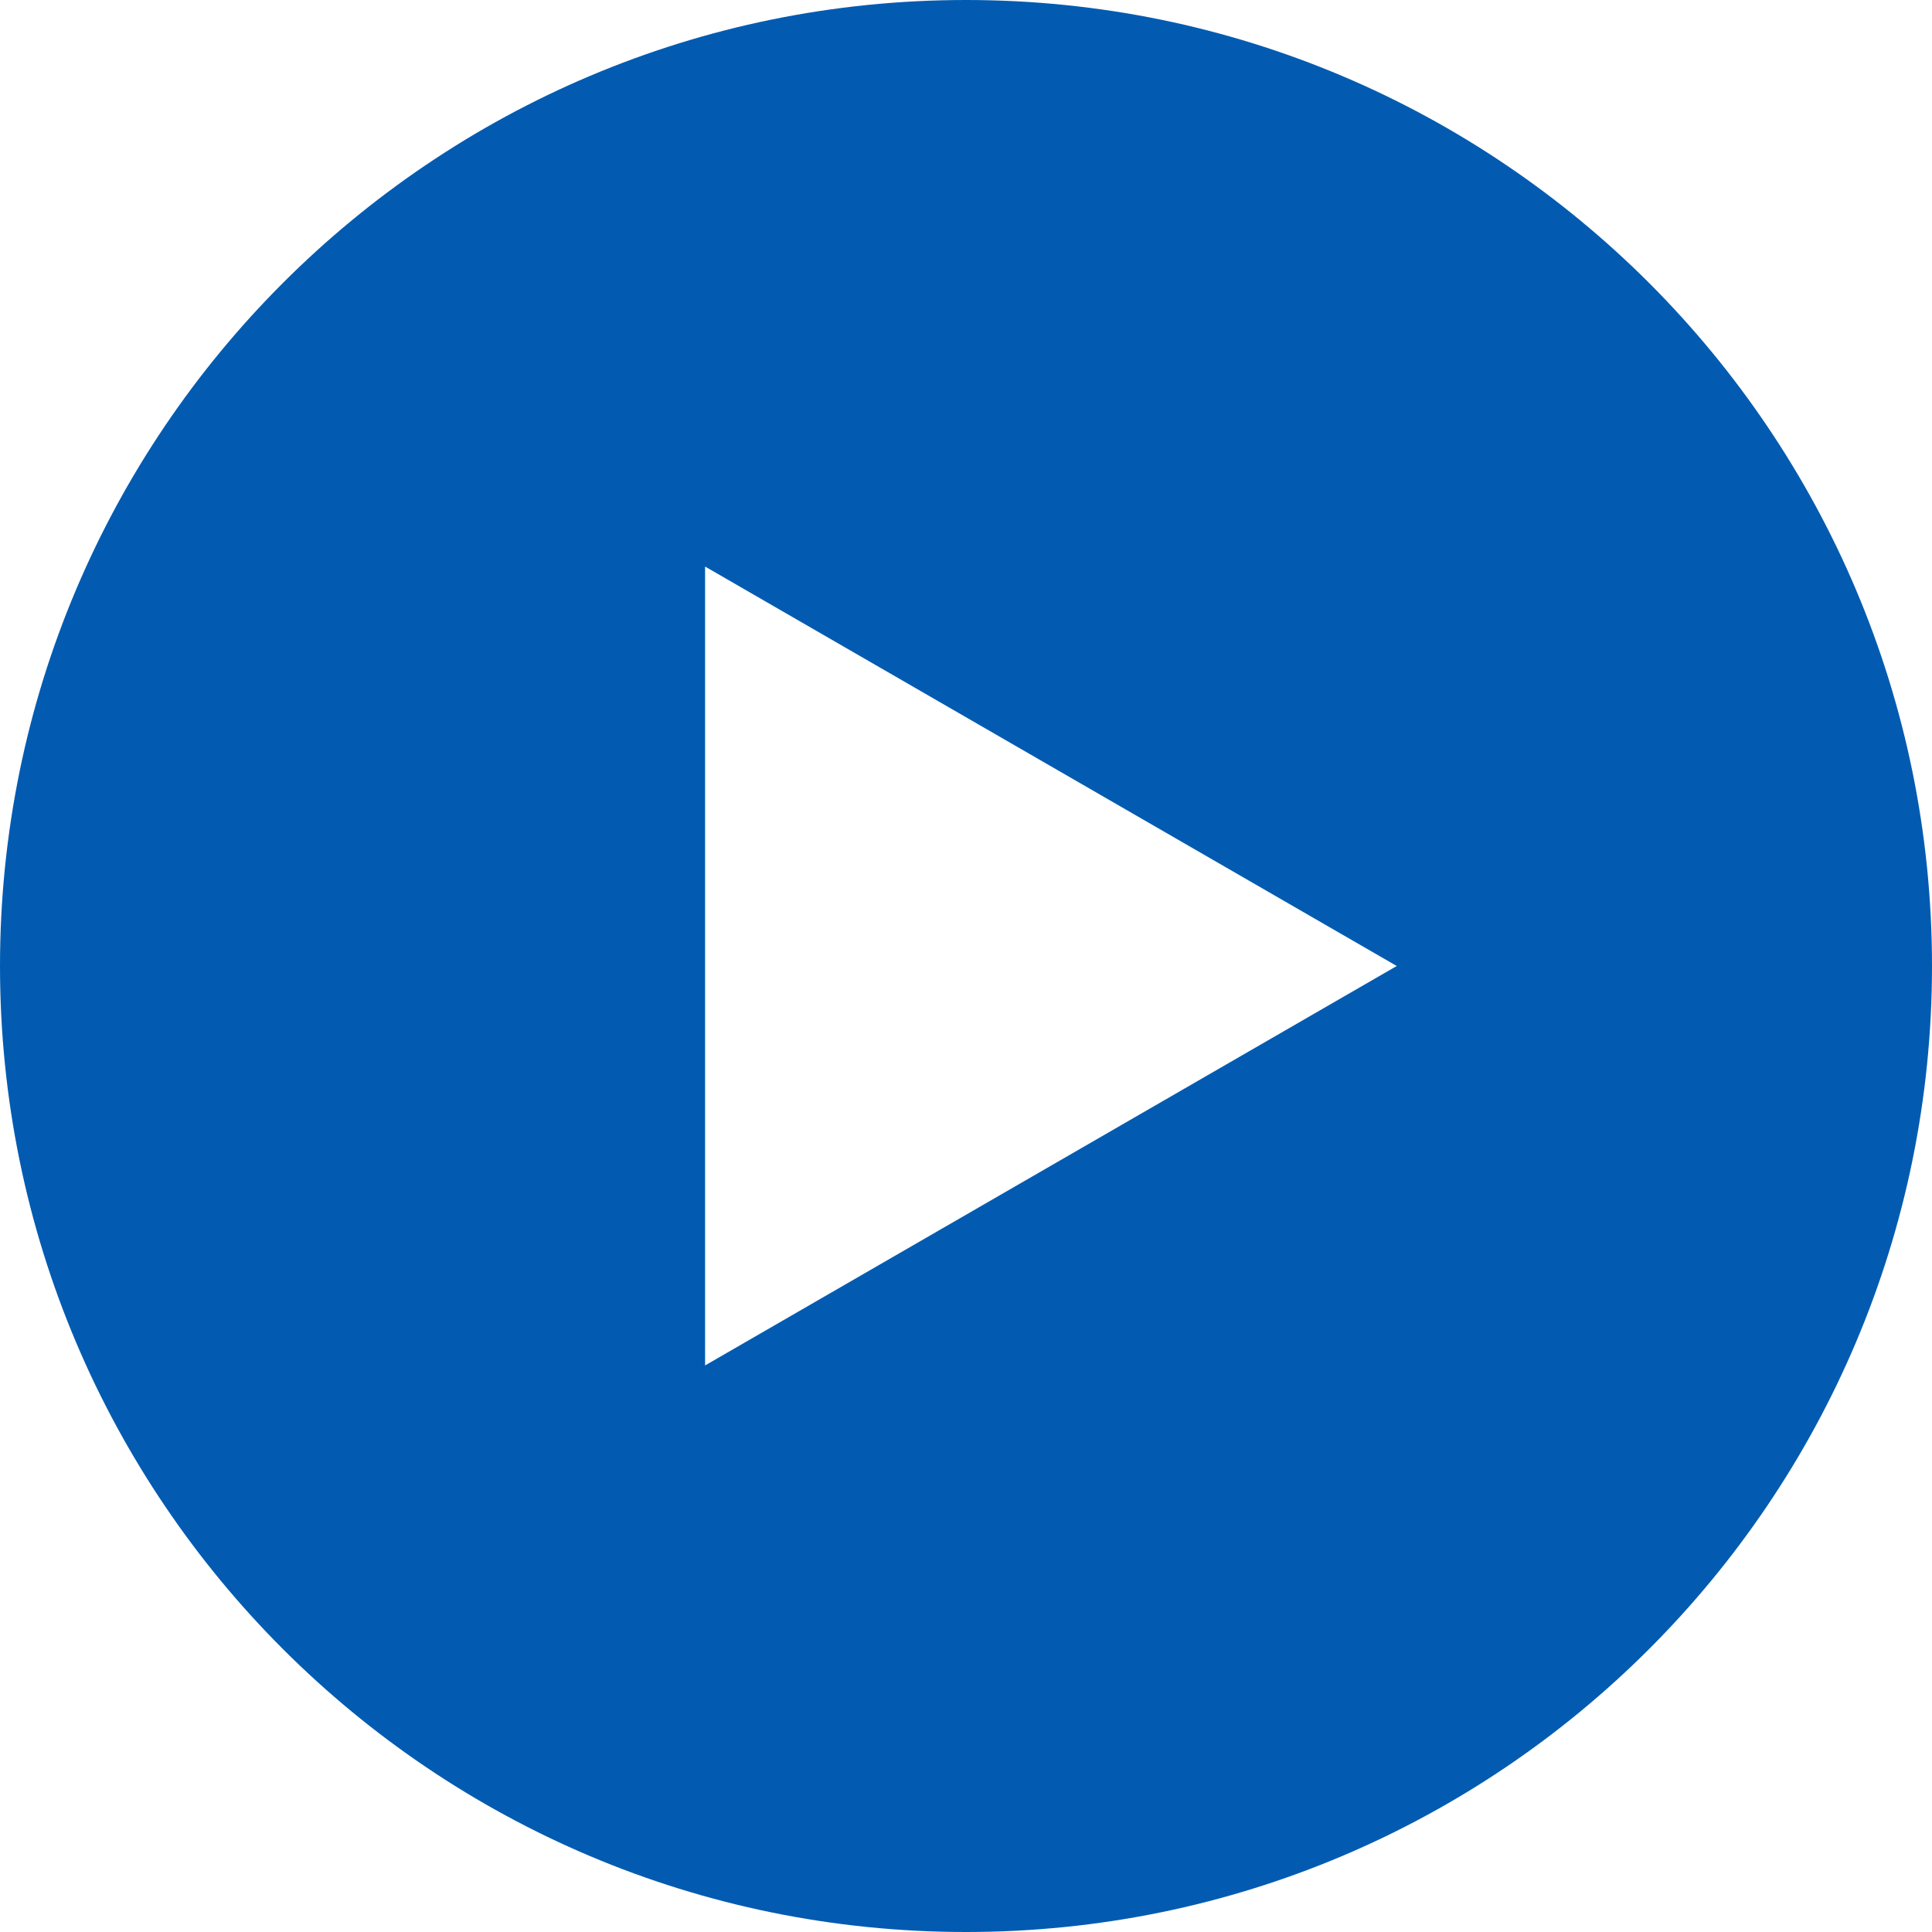
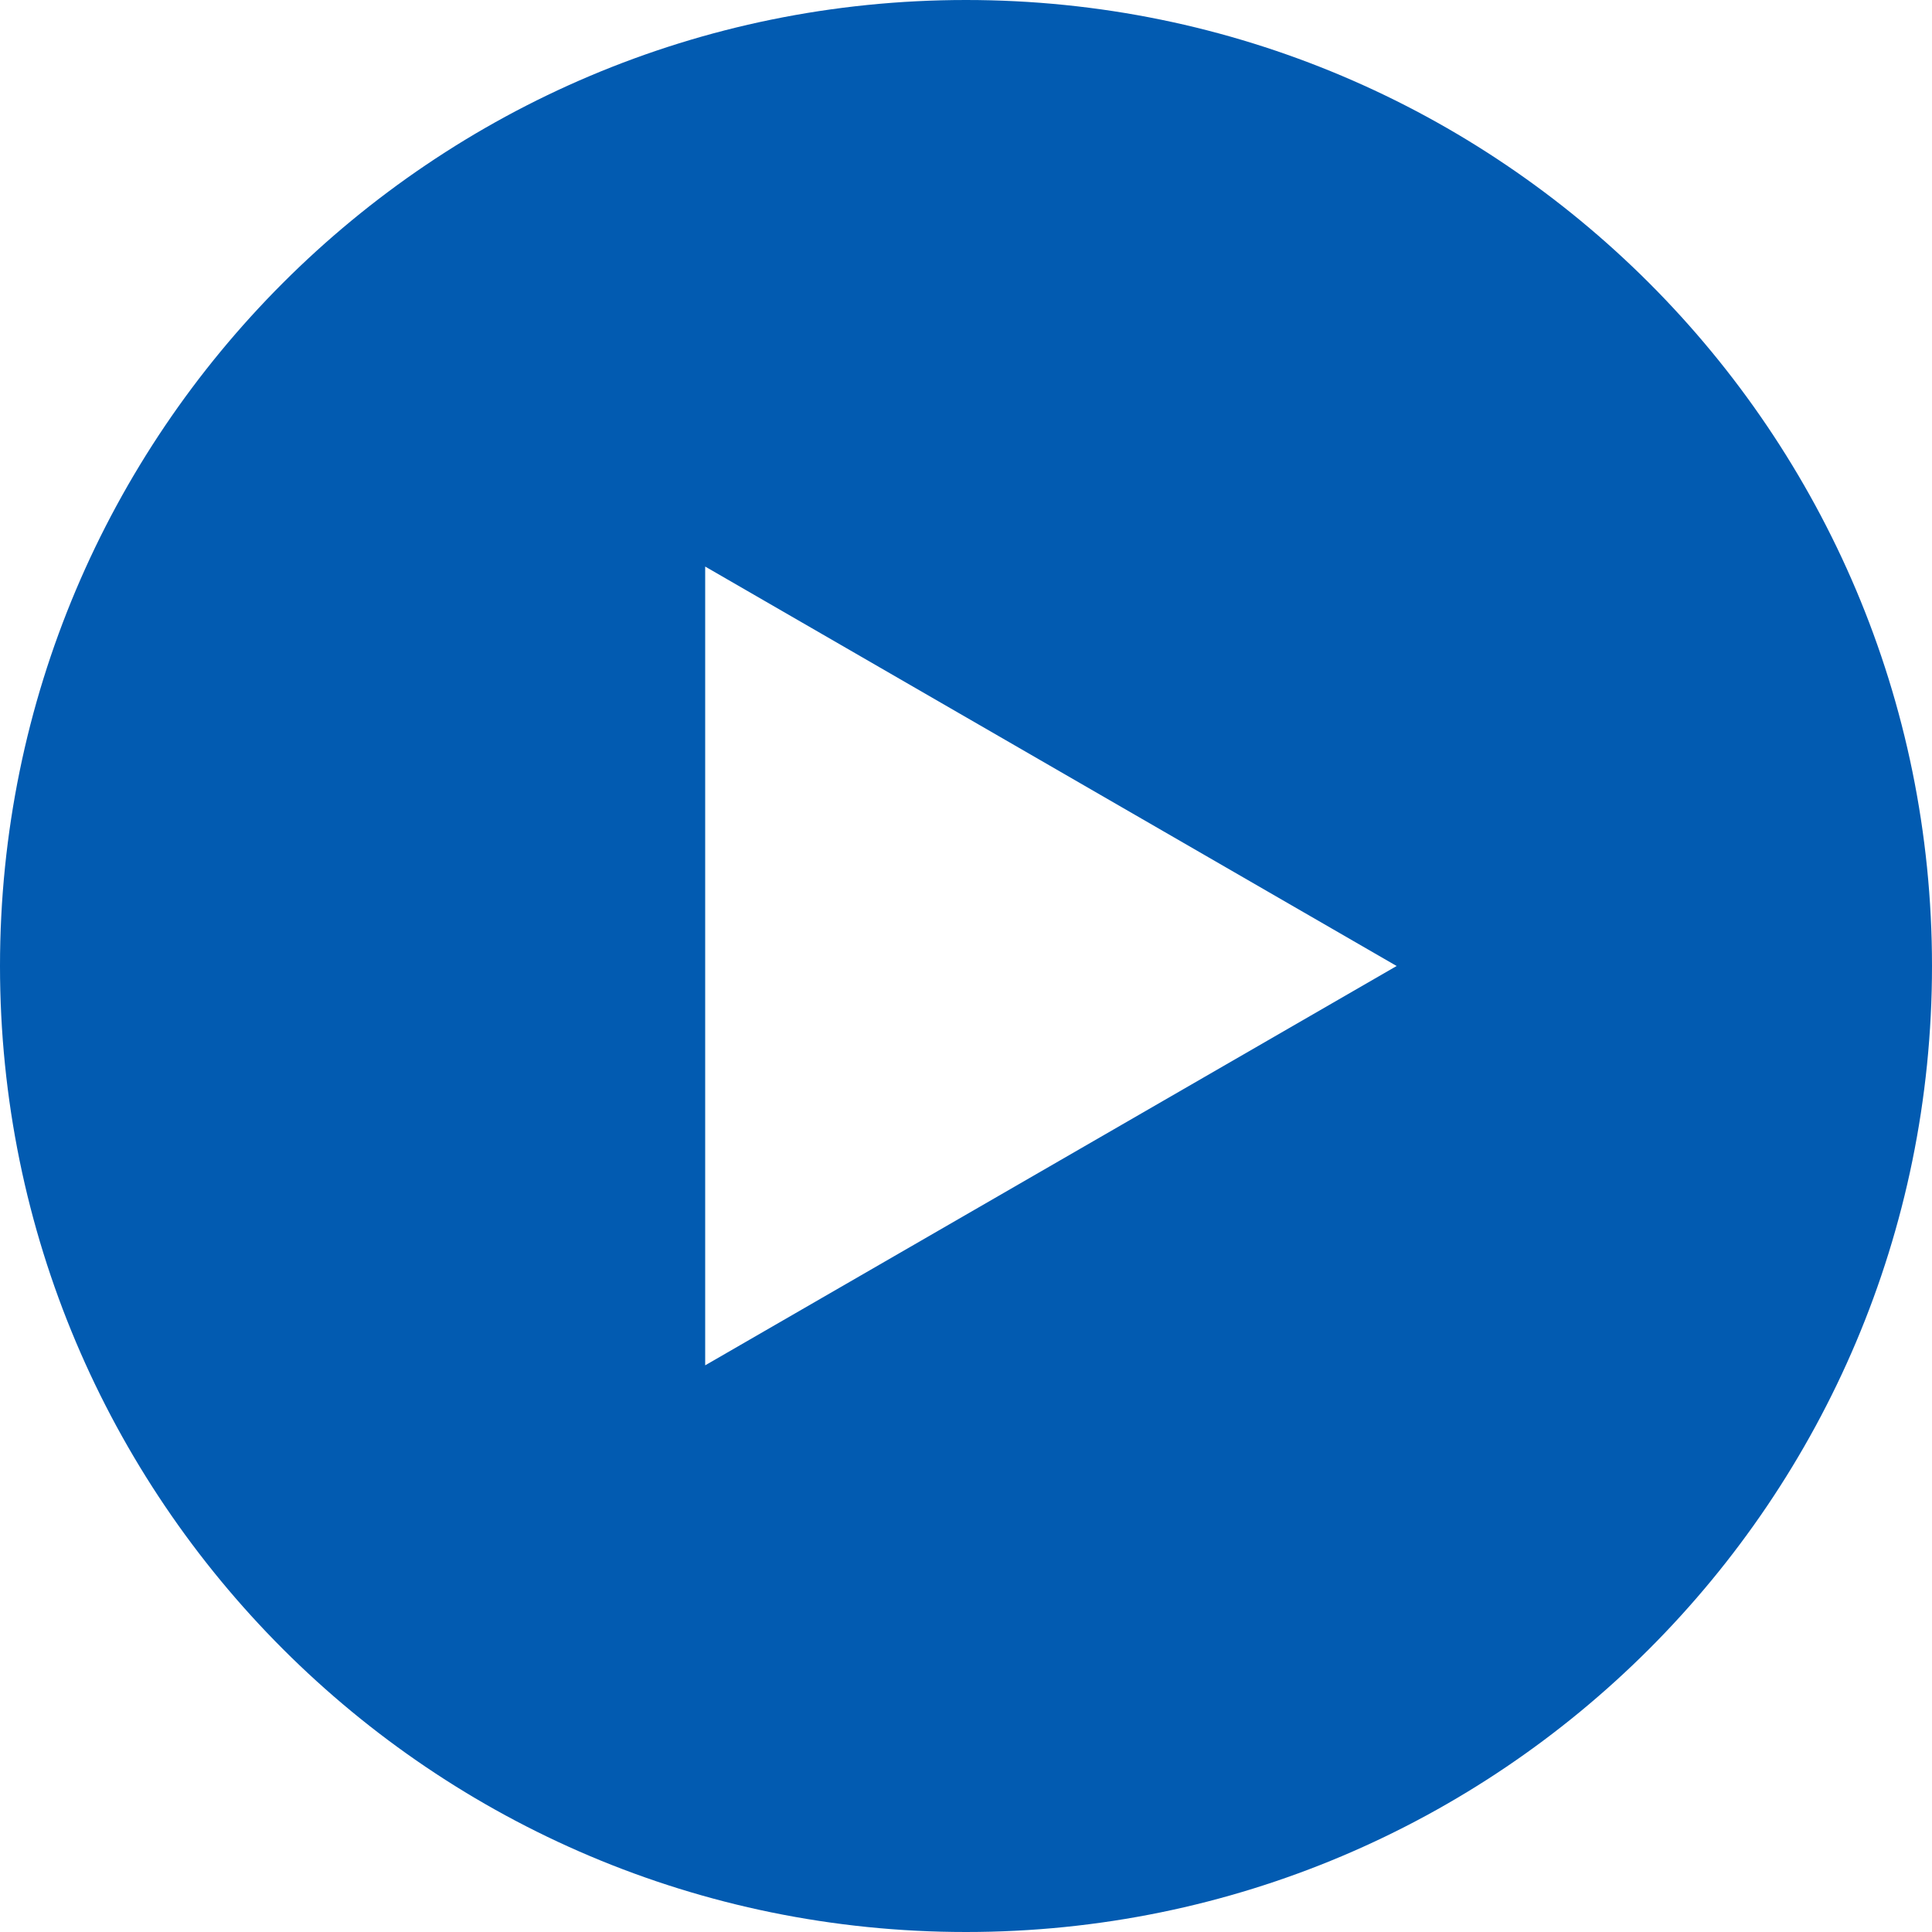
- <svg xmlns="http://www.w3.org/2000/svg" width="20" height="20" viewBox="0 0 20 20" fill="none">
-   <path d="M10 0C4.477 0 0 4.477 0 10C0 15.523 4.477 20 10 20C15.523 20 20 15.523 20 10C20 4.477 15.523 0 10 0ZM7.299 14.135V5.865L14.459 10L7.299 14.135Z" fill="#025BB1" />
+ <svg xmlns="http://www.w3.org/2000/svg" width="20" height="20" fill="none">
+   <path d="M10 0C4.477 0 0 4.477 0 10s4.477 10 10 10 10-4.477 10-10S15.523 0 10 0zM7.3 14.135v-8.27L14.458 10l-7.16 4.135z" fill="#025BB1" />
</svg>
